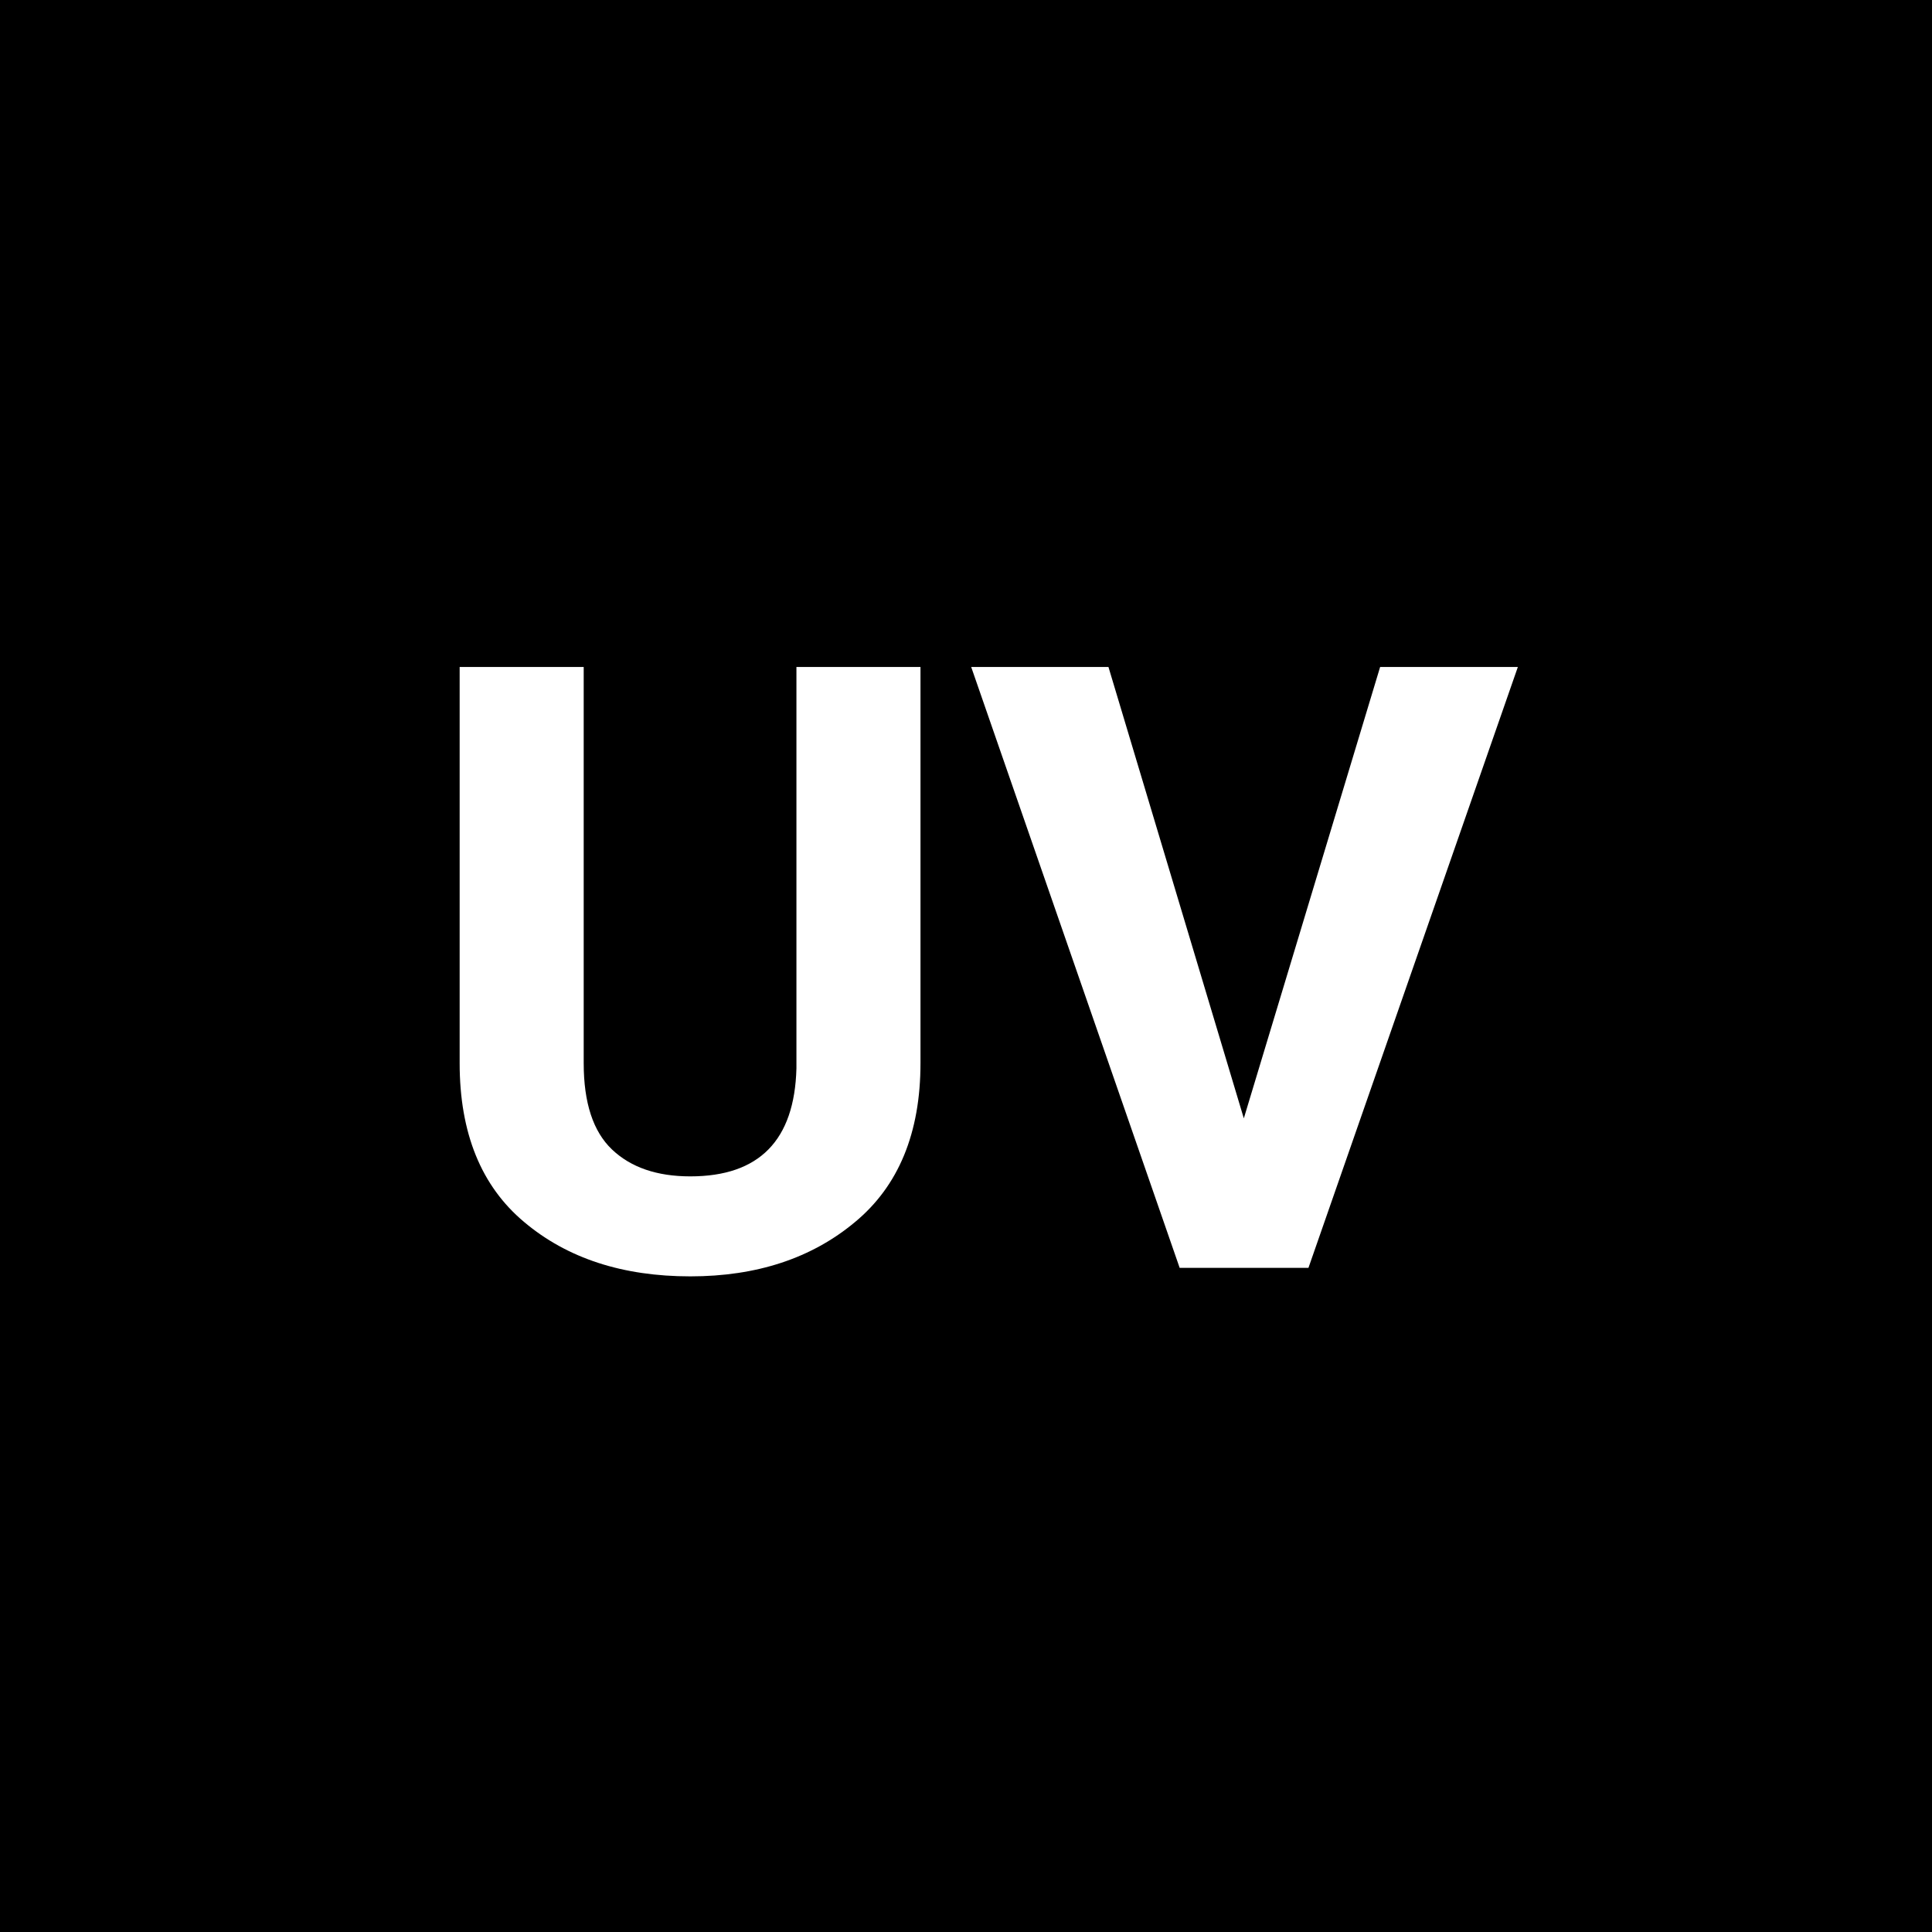
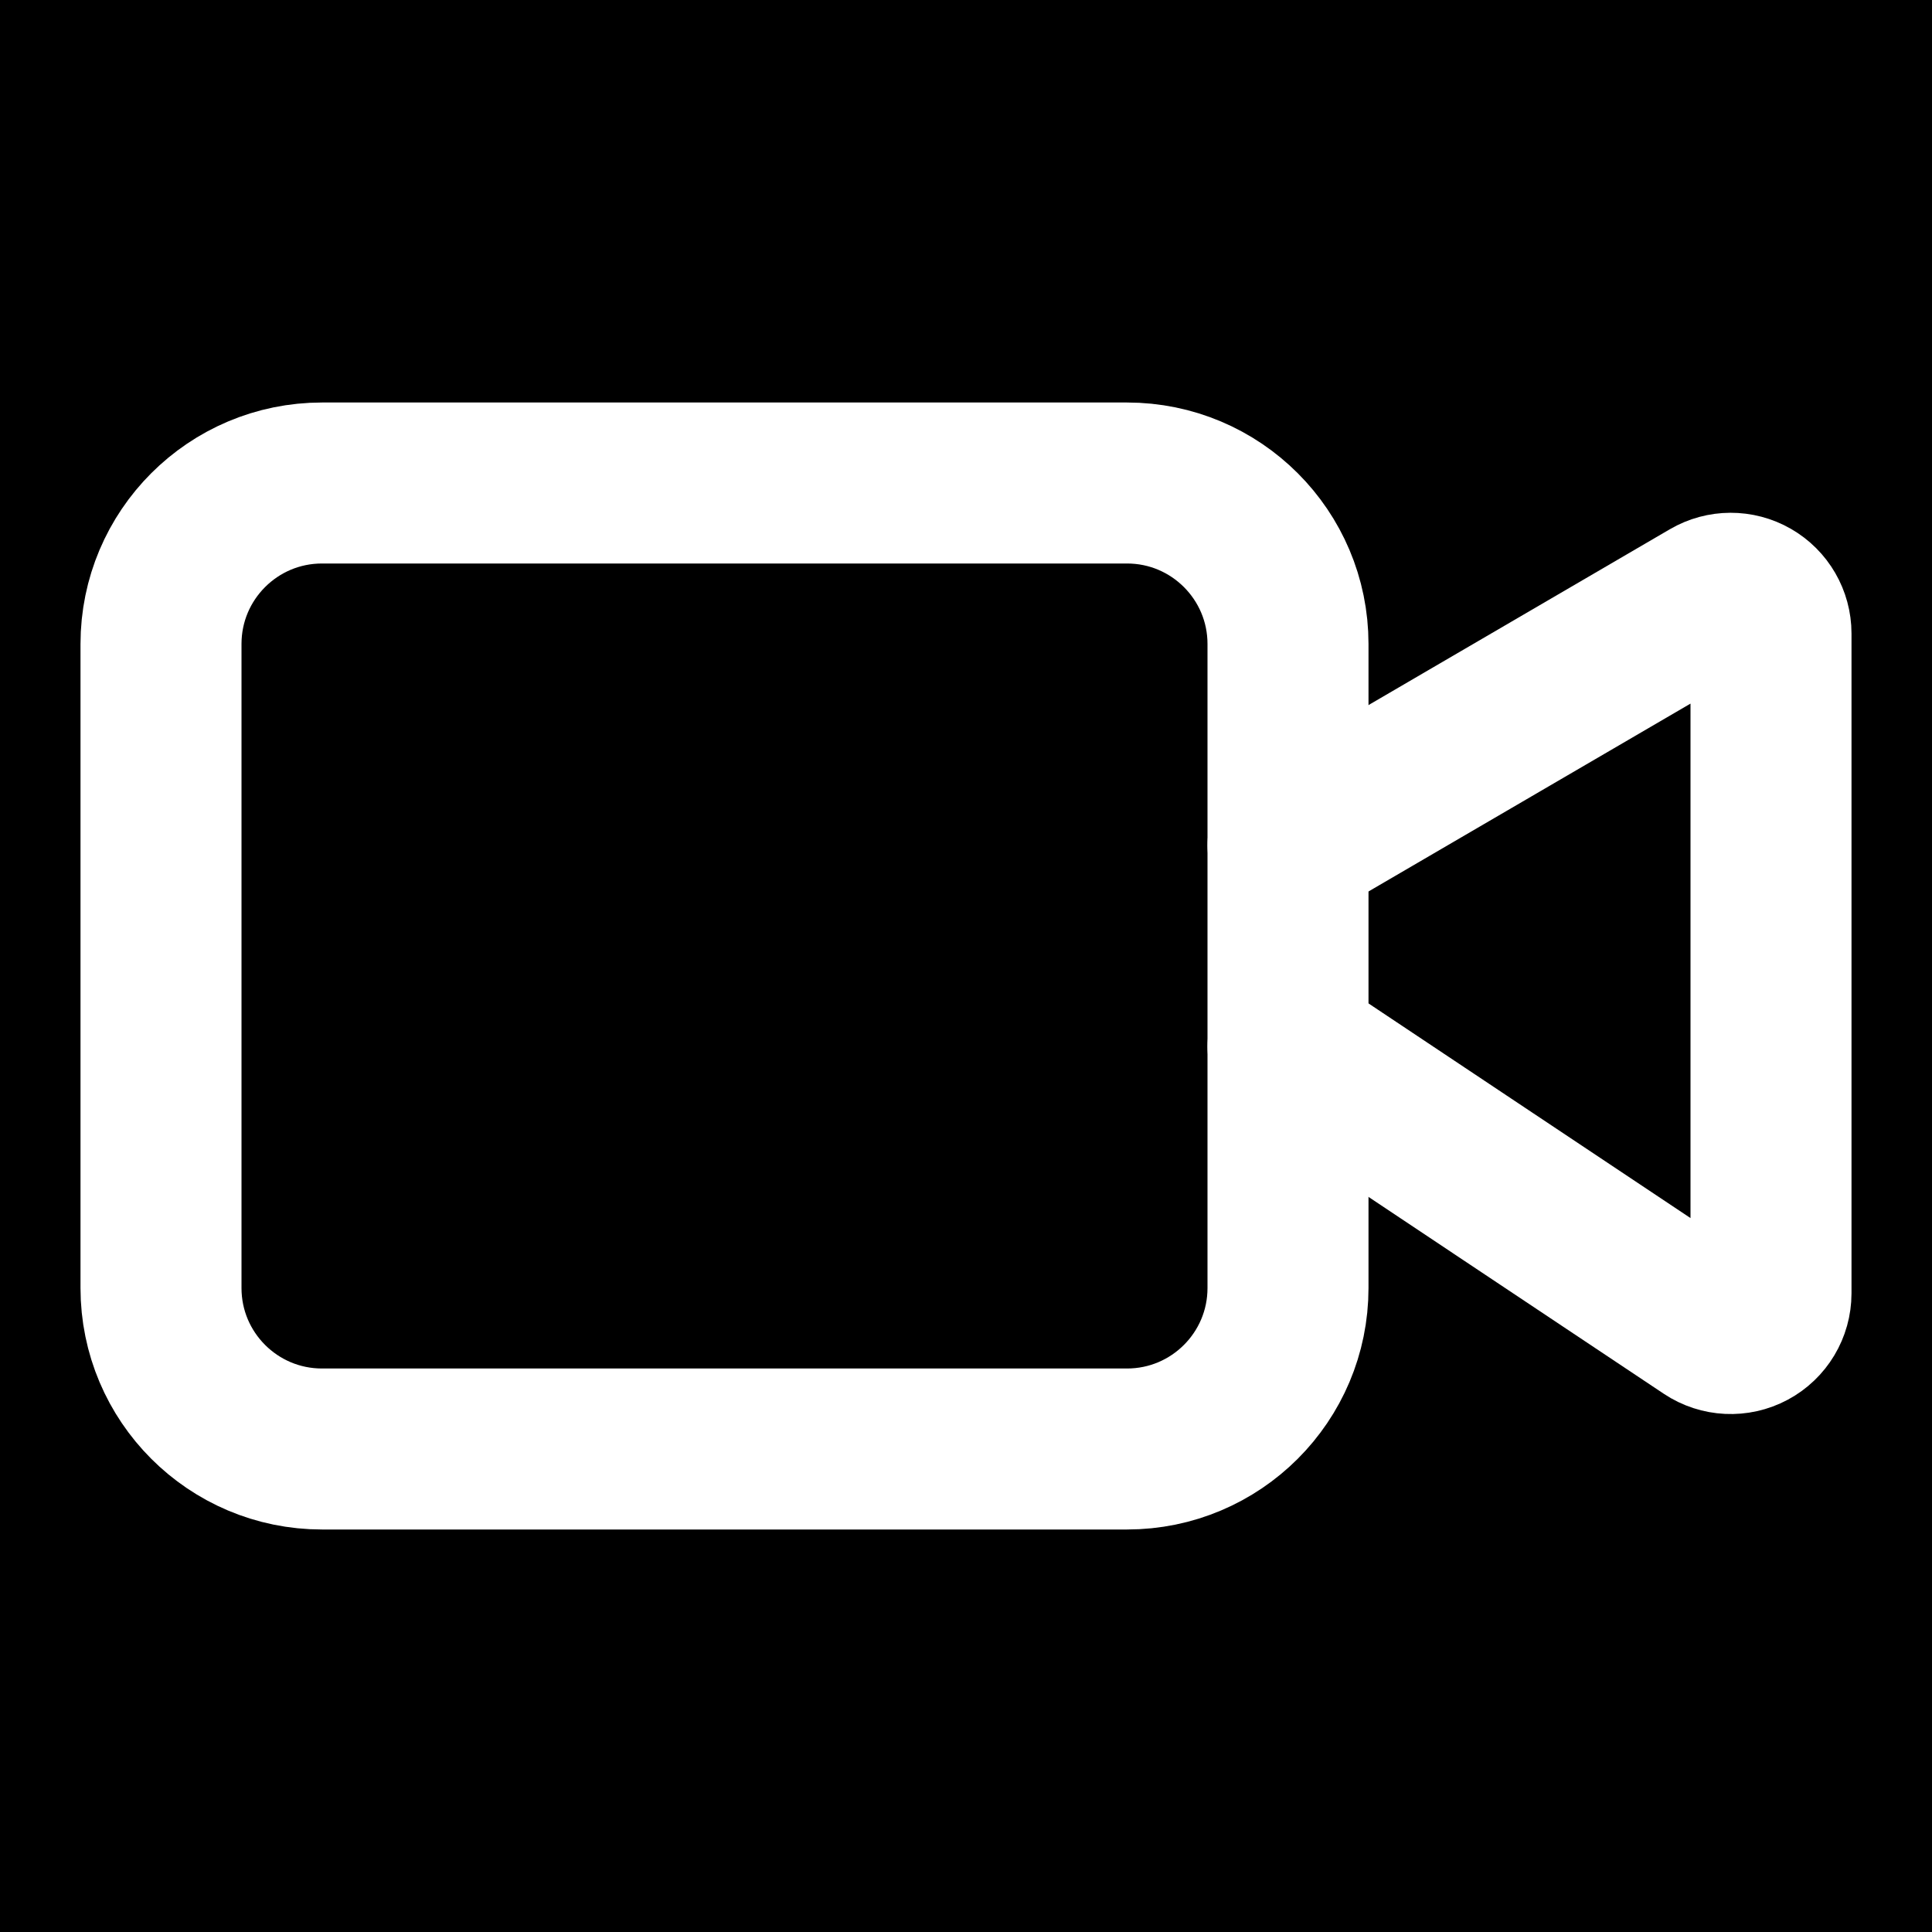
- <svg xmlns="http://www.w3.org/2000/svg" width="64" height="64" viewBox="0 0 64 64">
-   <rect width="64" height="64" fill="#000000" />
-   <text x="32" y="42" font-family="system-ui, -apple-system, Segoe UI, Roboto, sans-serif" font-size="28" font-weight="700" fill="#ffffff" text-anchor="middle">UV</text>
+ <svg xmlns="http://www.w3.org/2000/svg" width="64" height="64" viewBox="0 0 24 24">
+   <rect width="24" height="24" fill="#000000" />
+   <g fill="none" stroke="#ffffff" stroke-width="2" stroke-linecap="round" stroke-linejoin="round">
+     <path d="m16 13 5.223 3.482a.5.5 0 0 0 .777-.416V7.87a.5.5 0 0 0-.752-.432L16 10.5" />
+     <rect x="2" y="6" width="14" height="12" rx="2" />
+   </g>
</svg>
